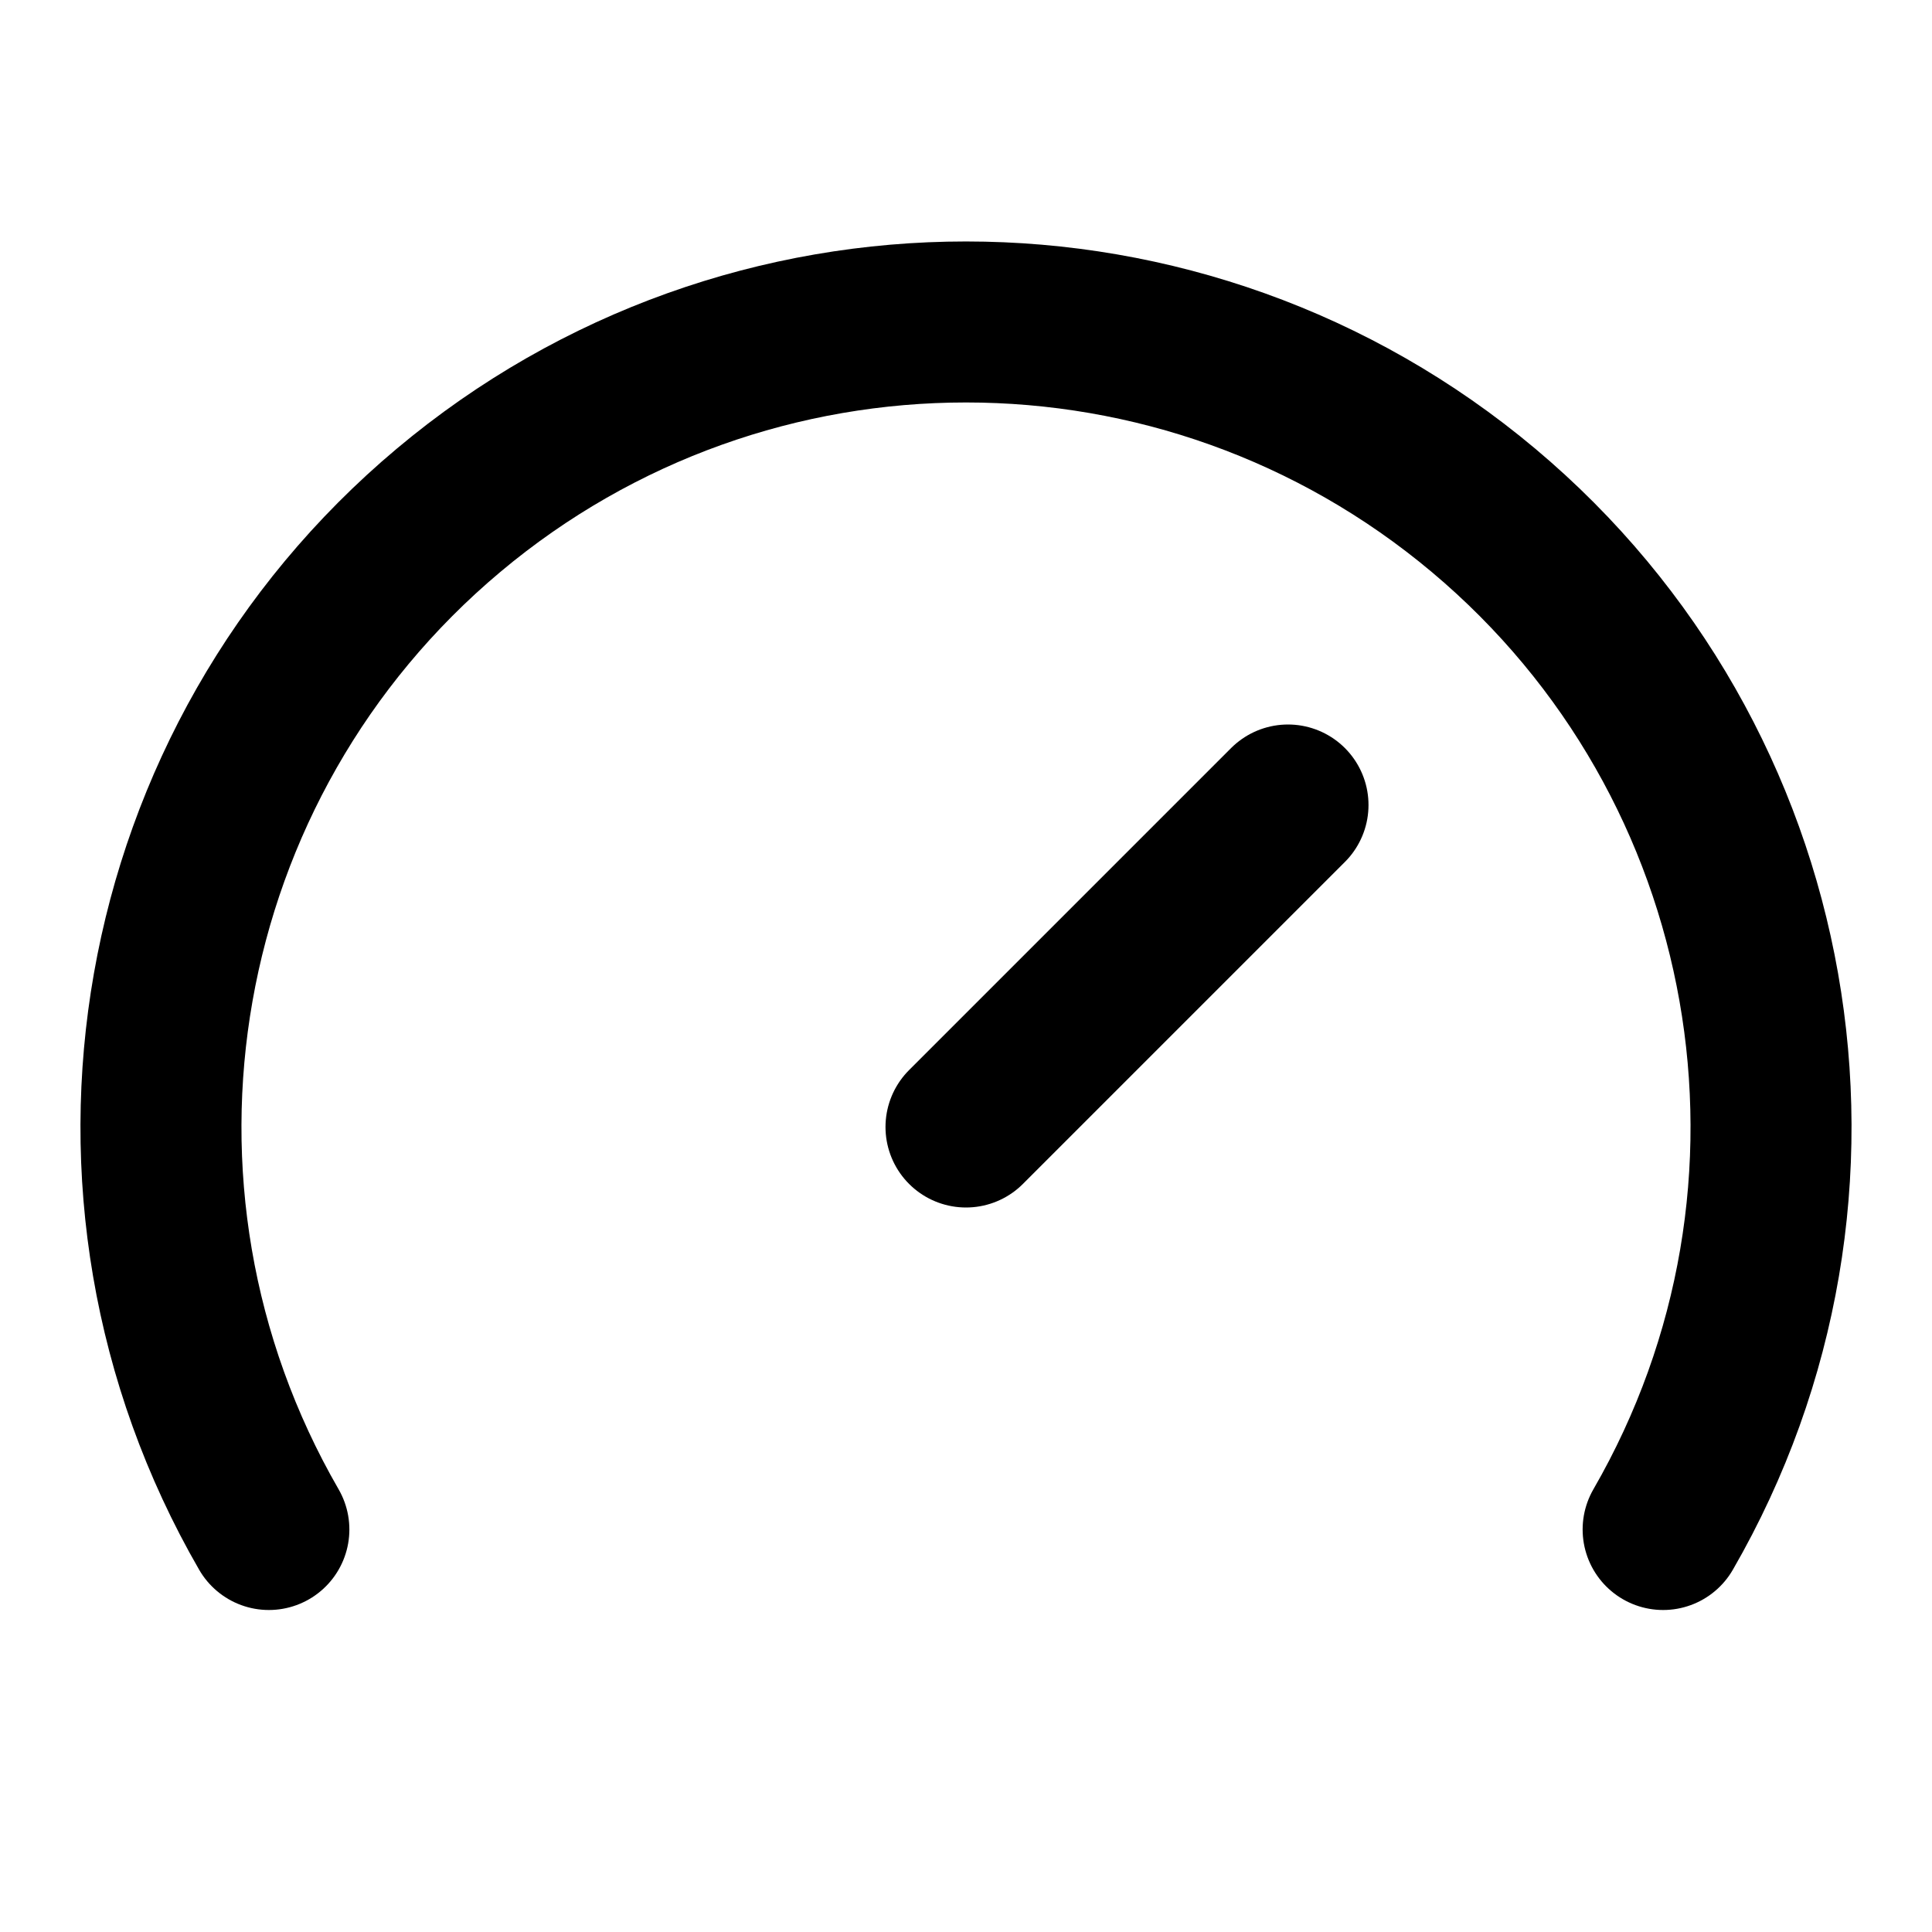
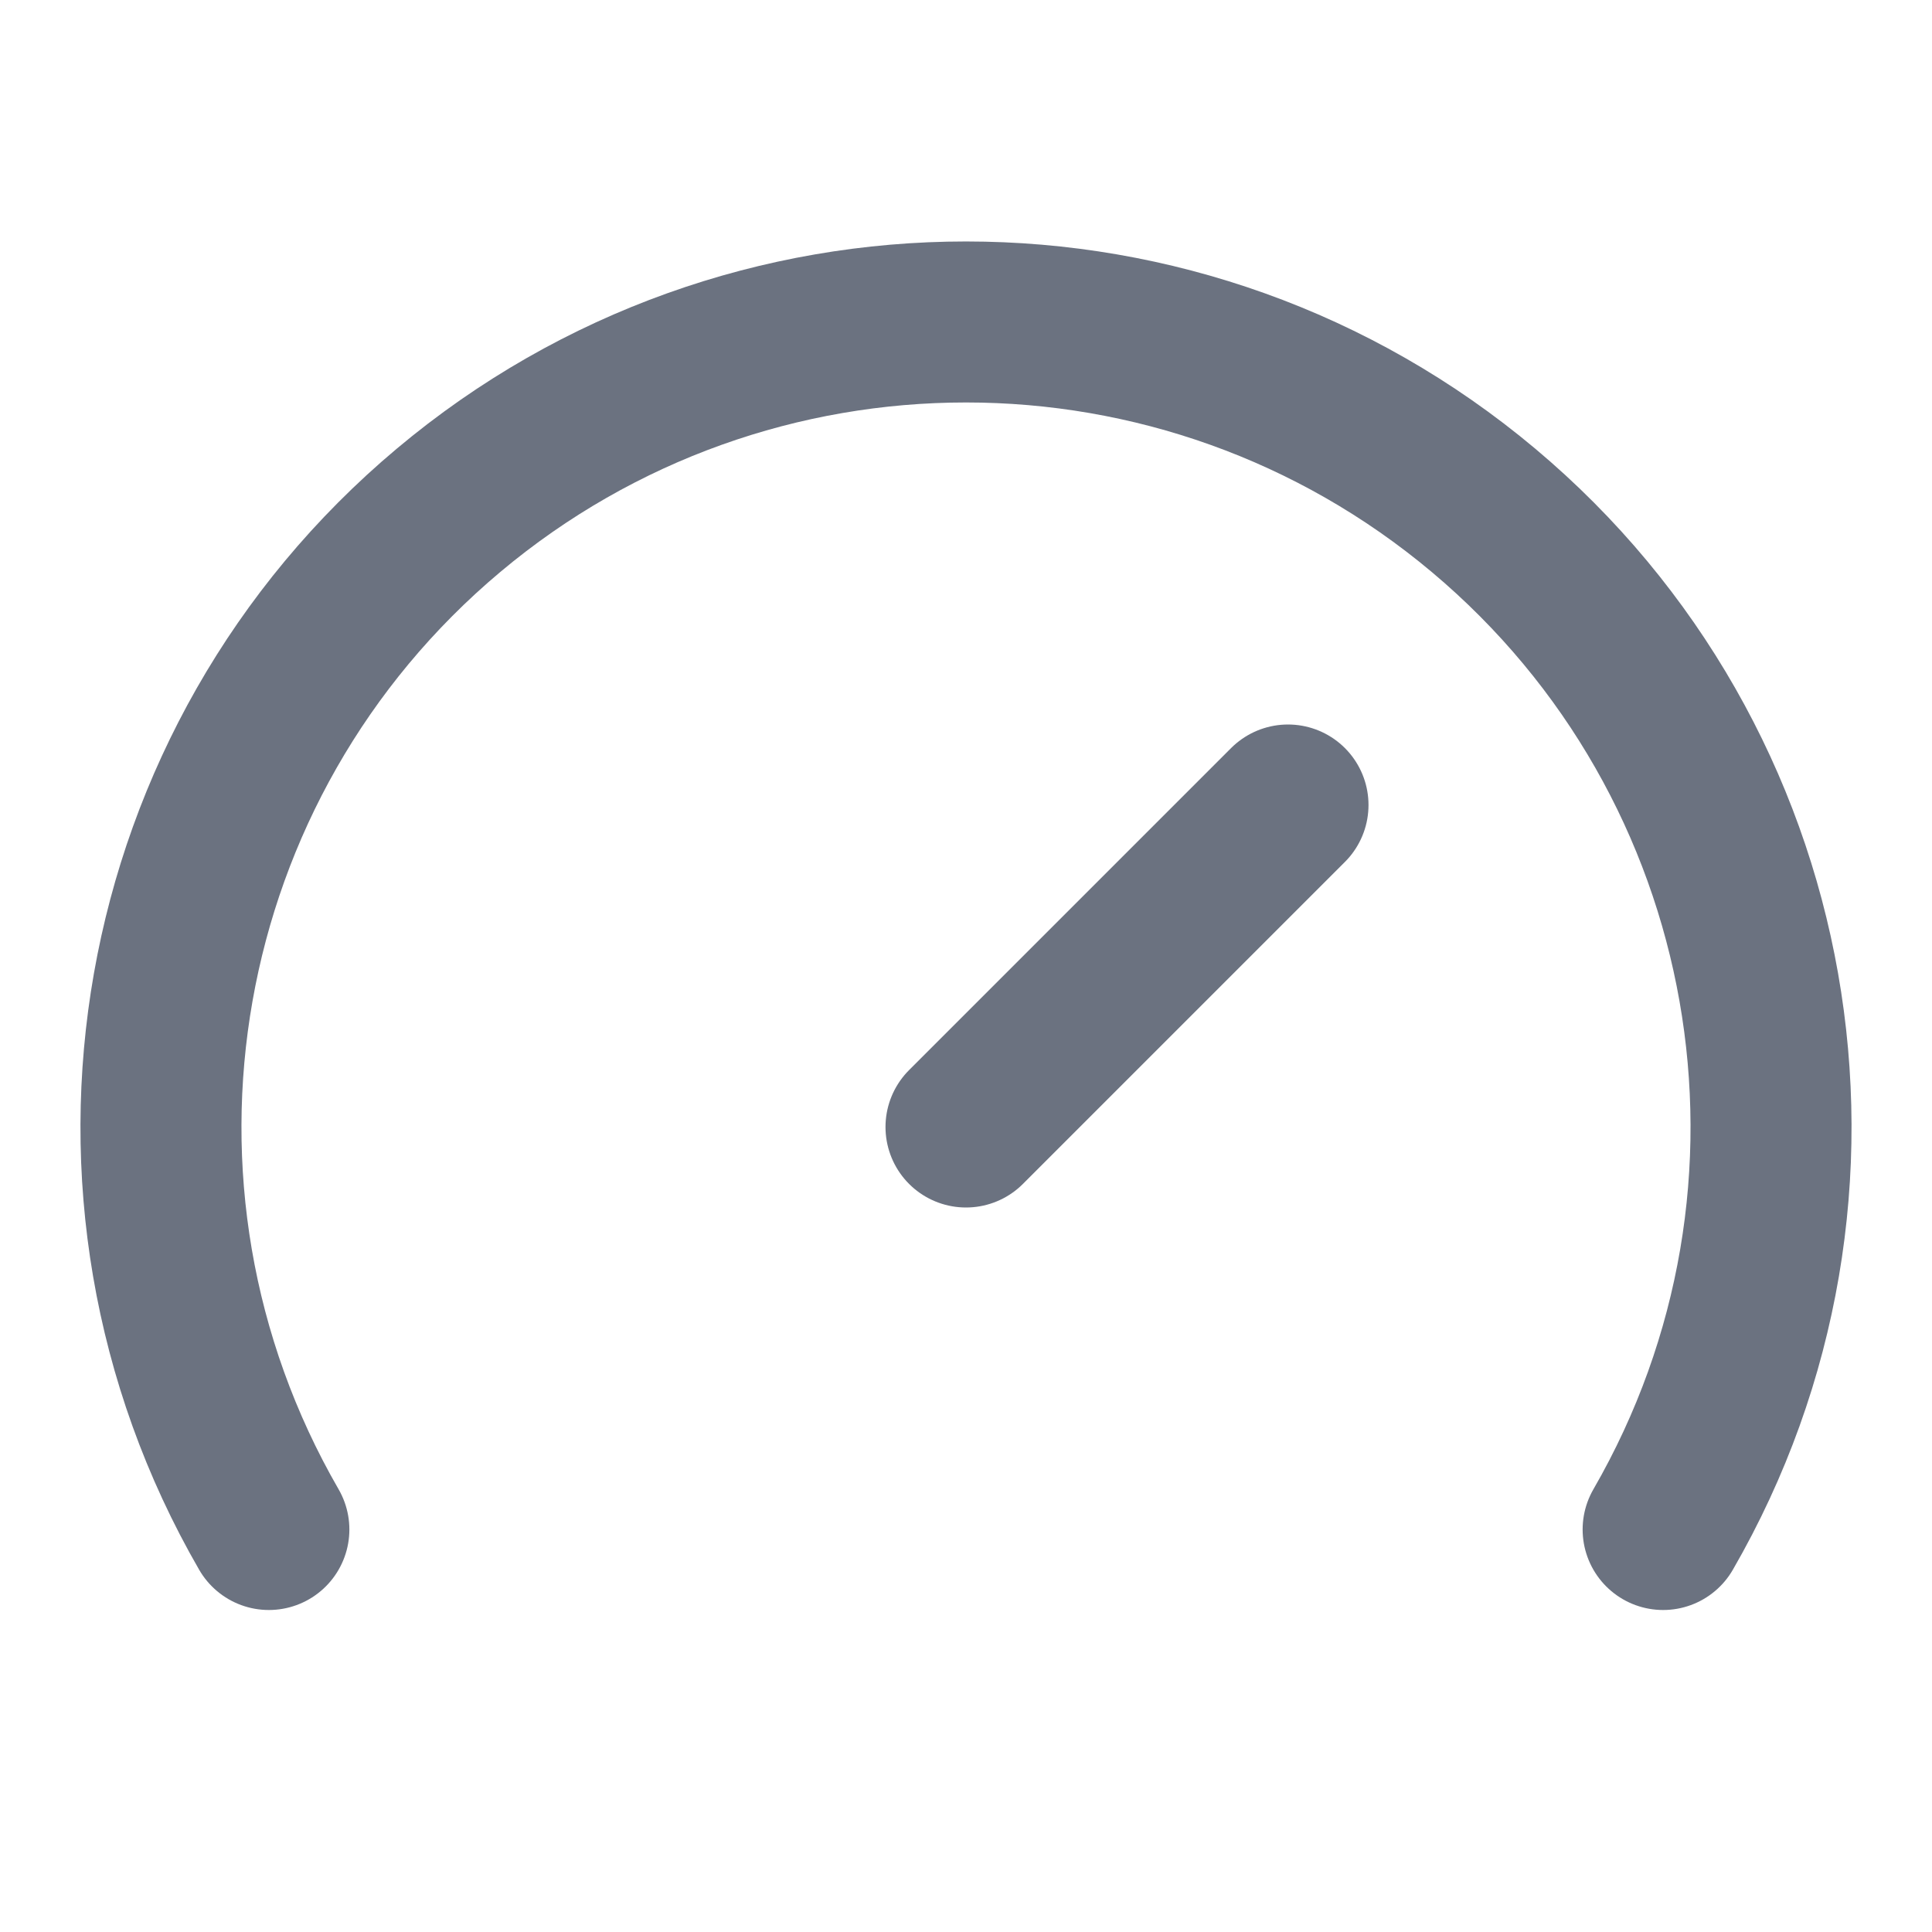
- <svg xmlns="http://www.w3.org/2000/svg" width="24" height="24" viewBox="0 0 24 24" fill="none" stroke="currentColor" stroke-width="2" stroke-linecap="round" stroke-linejoin="round">
+ <svg xmlns="http://www.w3.org/2000/svg" width="24" height="24" viewBox="0 0 24 24" fill="none" stroke="#6B7280" stroke-width="2" stroke-linecap="round" stroke-linejoin="round">
  <path d="m12 14 4-4" />
  <path d="M3.34 19a10 10 0 1 1 17.32 0" />
</svg>
